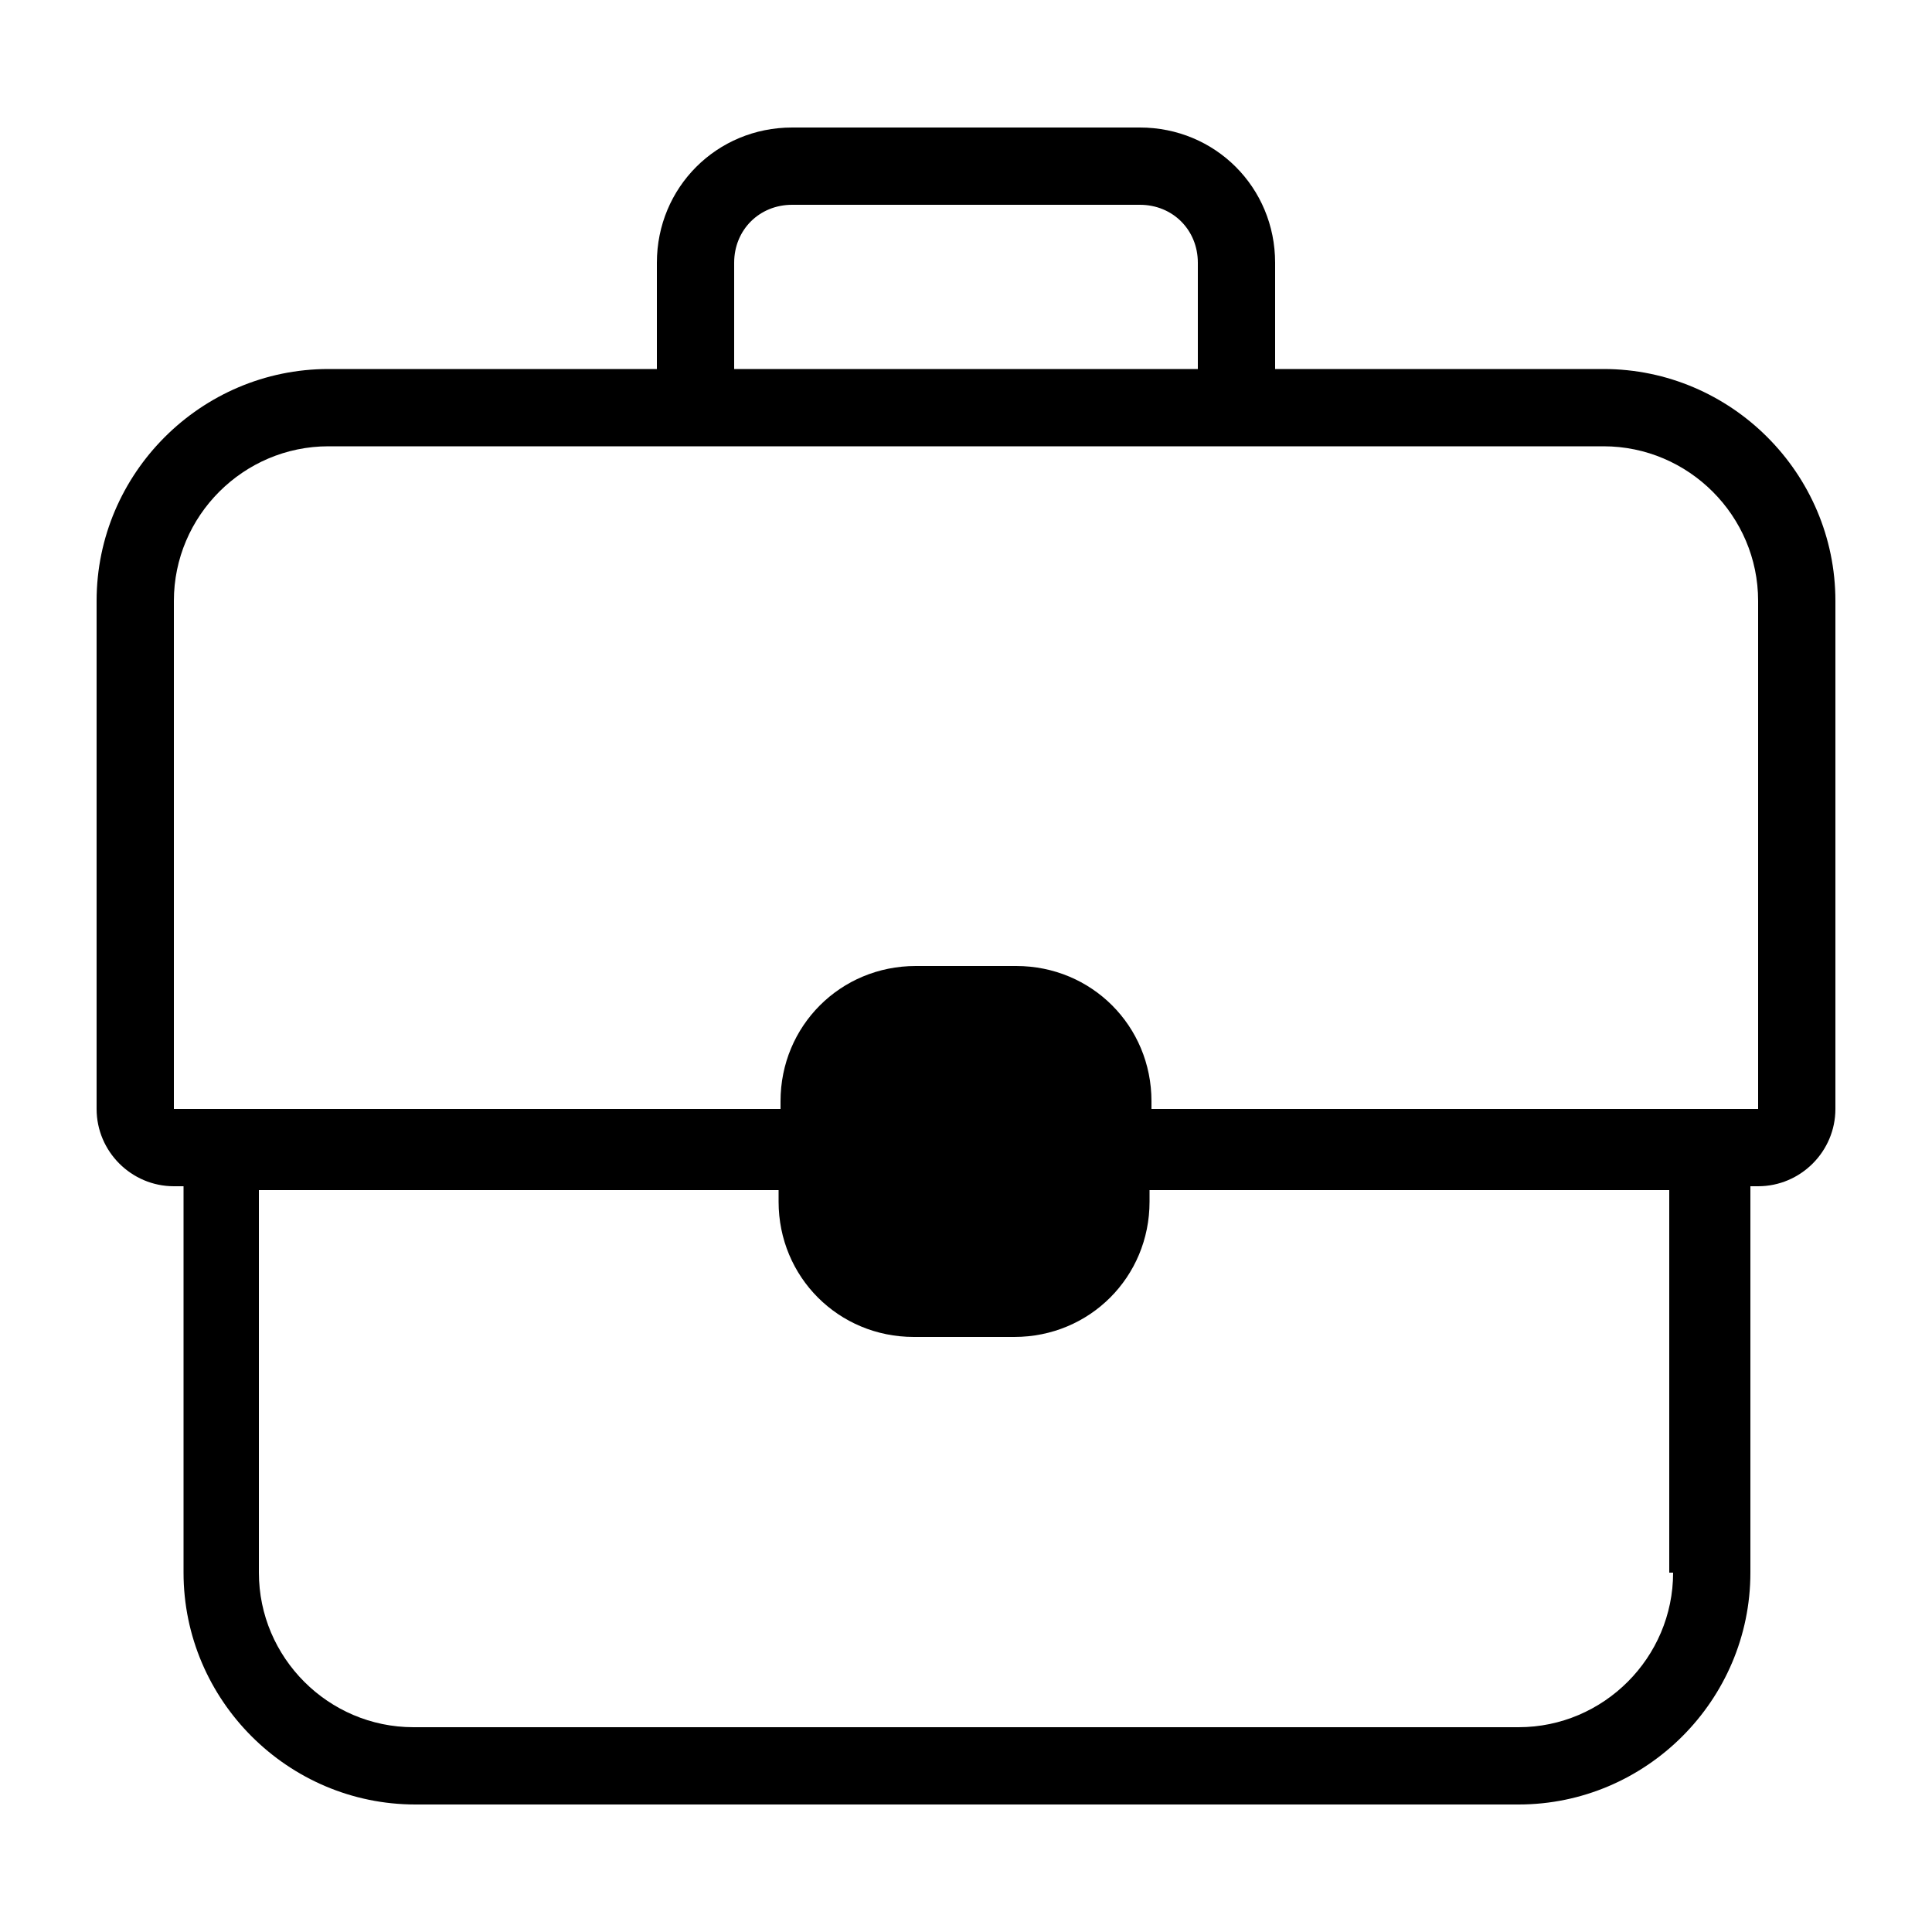
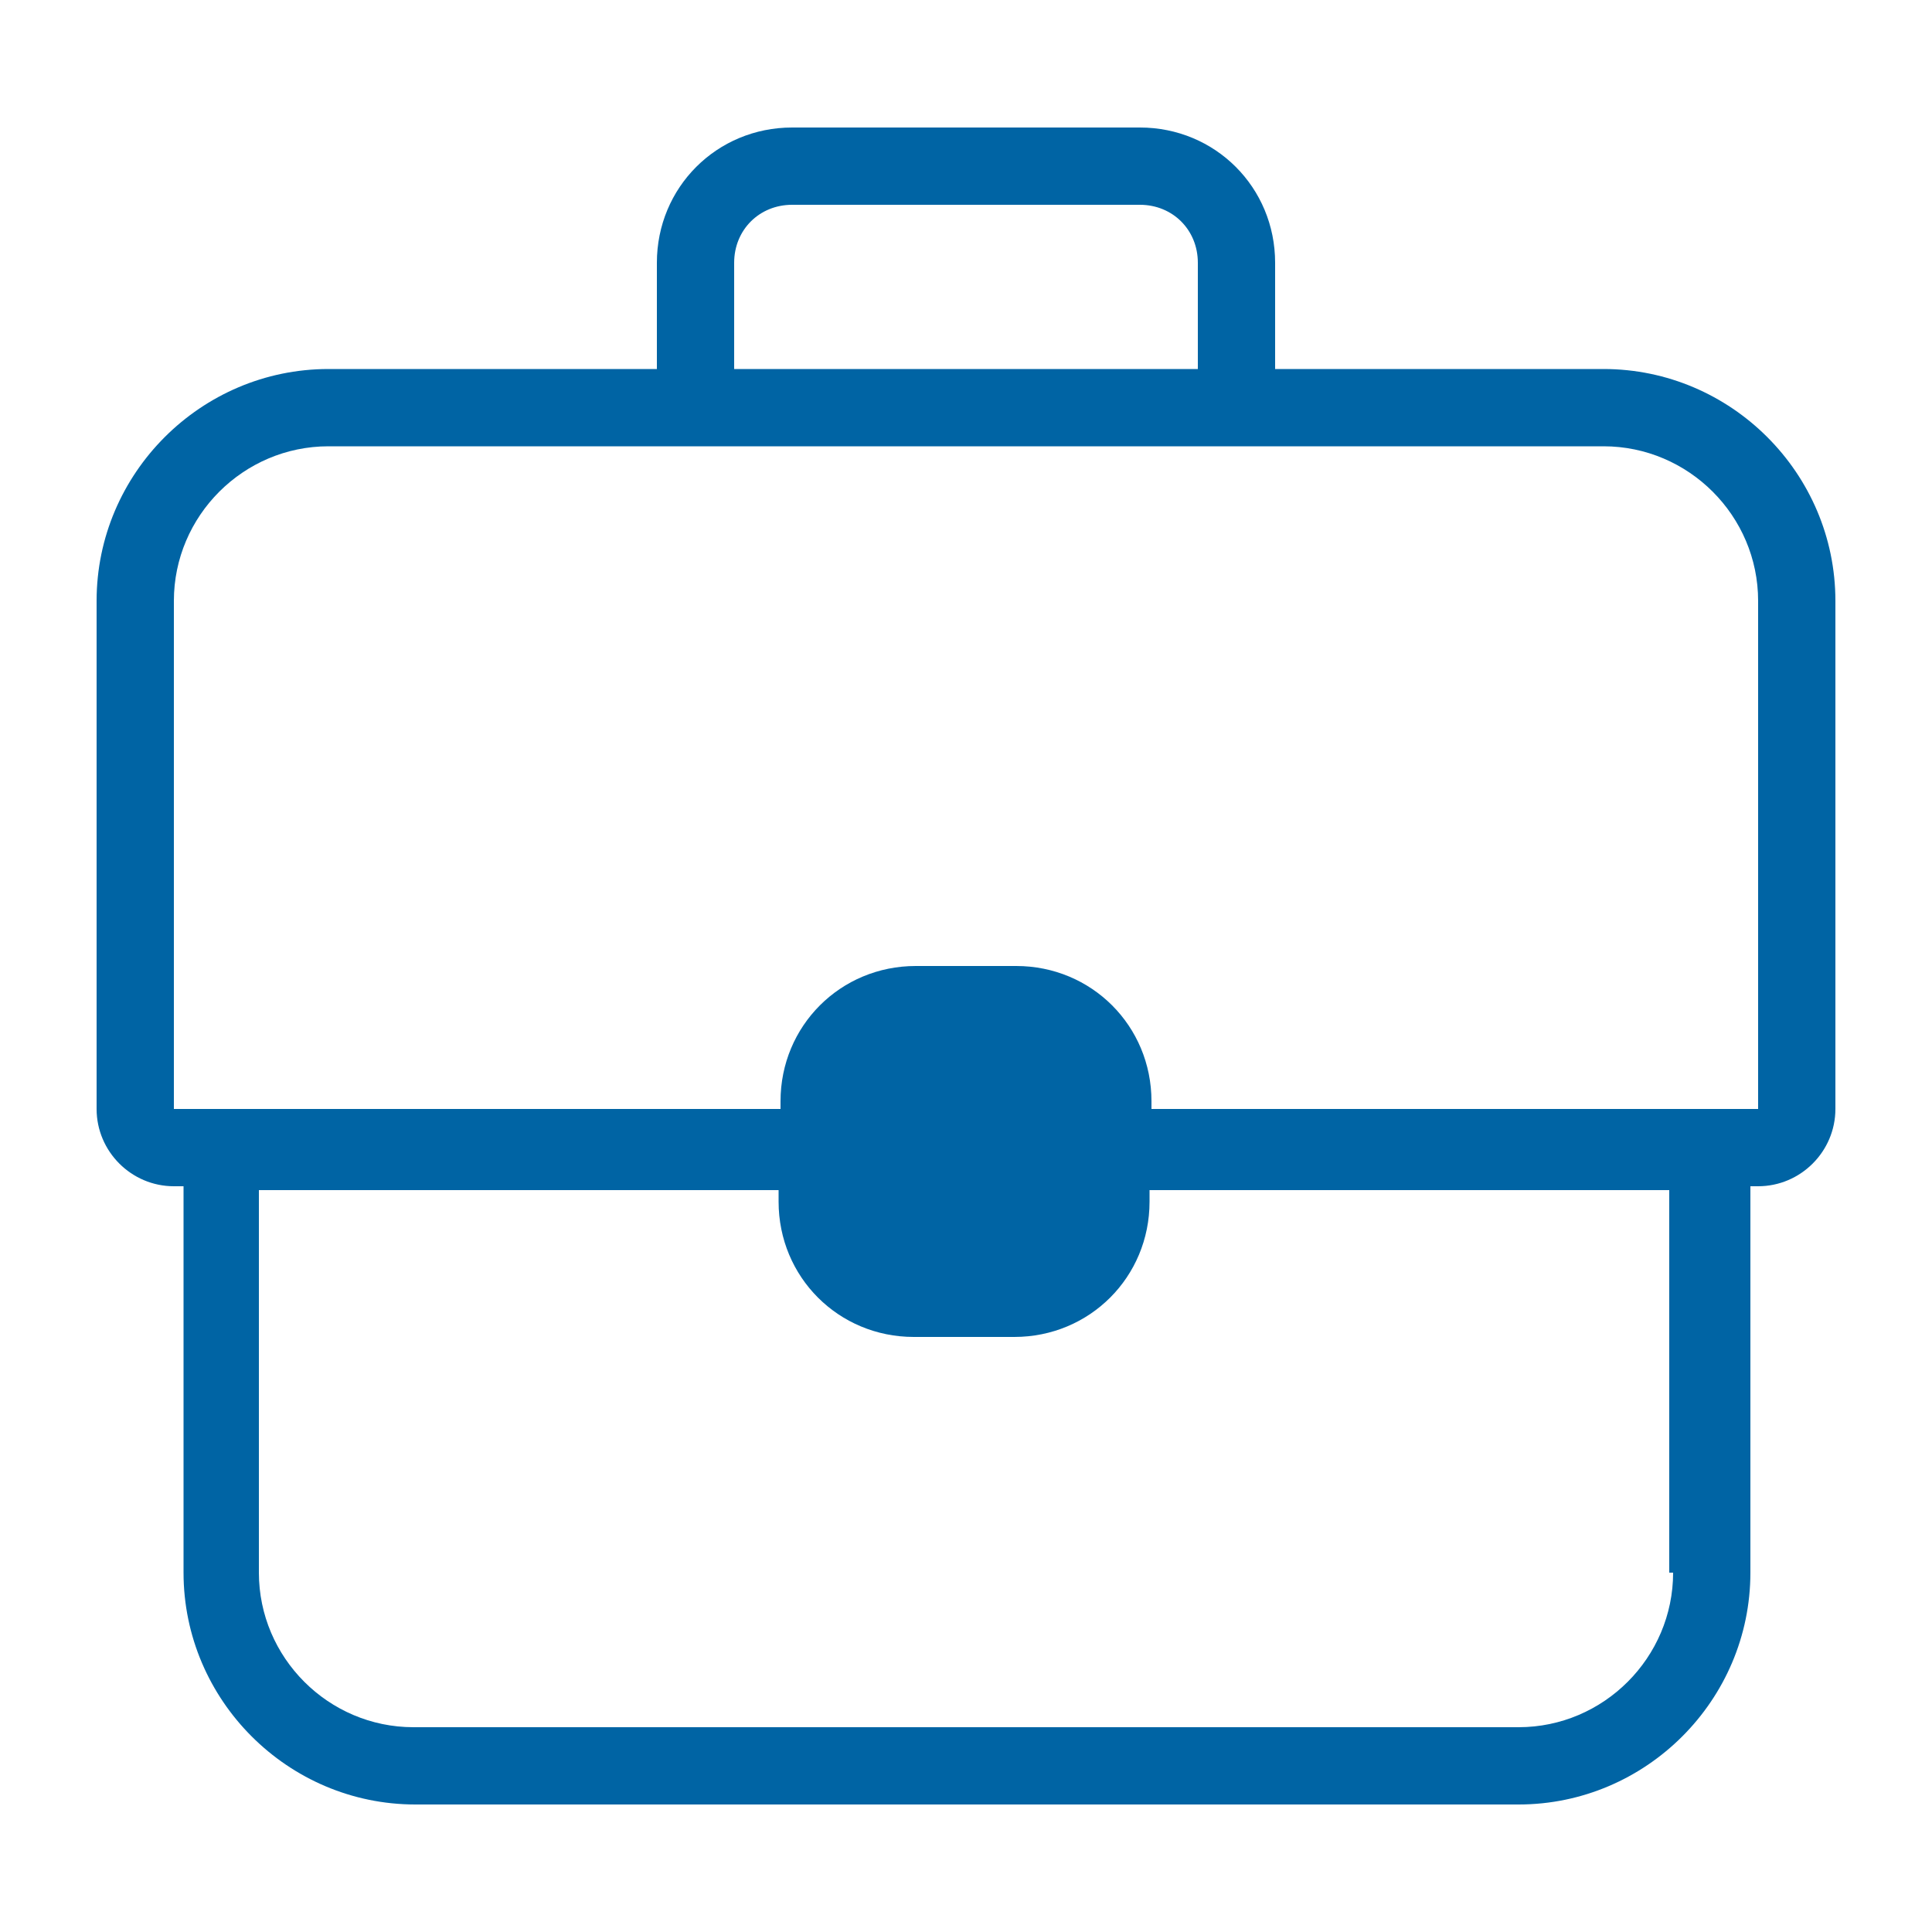
<svg xmlns="http://www.w3.org/2000/svg" version="1.1" x="0px" y="0px" viewBox="0 0 100 100" style="enable-background:new 0 0 100 100;" xml:space="preserve">
-   <path d="M83,19.1H66v-5.5c0-3.9-3.1-7-7-7H41c-3.9,0-7,3.1-7,7v5.5H17c-6.6,0-12,5.4-12,12v26.3c0,2.2,1.8,4,4,4h0.5v20  c0,6.6,5.4,12,12,12h57.1c6.6,0,12-5.4,12-12v-20H91c2.2,0,4-1.8,4-4V31.1C95,24.5,89.6,19.1,83,19.1z M86.6,81.4c0,4.4-3.6,8-8,8  H21.4c-4.4,0-8-3.6-8-8V61.6h26.9v0.6c0,3.9,3.1,7,7,7h5.2c3.9,0,7-3.1,7-7v-0.6h26.9V81.4z M59.6,57.4V57c0-3.9-3.1-7-7-7h-5.2  c-3.9,0-7,3.1-7,7v0.4H9V31.1c0-4.4,3.6-8,8-8h17h32h17c4.4,0,8,3.6,8,8l0,26.3H59.6z M38,13.6c0-1.7,1.3-3,3-3h18c1.7,0,3,1.3,3,3  v5.5H38V13.6z" />
+   <path style="fill:#0064a4" d="M83,19.1H66v-5.5c0-3.9-3.1-7-7-7H41c-3.9,0-7,3.1-7,7v5.5H17c-6.6,0-12,5.4-12,12v26.3c0,2.2,1.8,4,4,4h0.5v20  c0,6.6,5.4,12,12,12h57.1c6.6,0,12-5.4,12-12v-20H91c2.2,0,4-1.8,4-4V31.1C95,24.5,89.6,19.1,83,19.1z M86.6,81.4c0,4.4-3.6,8-8,8  H21.4c-4.4,0-8-3.6-8-8V61.6h26.9v0.6c0,3.9,3.1,7,7,7h5.2c3.9,0,7-3.1,7-7v-0.6h26.9V81.4z M59.6,57.4V57c0-3.9-3.1-7-7-7h-5.2  c-3.9,0-7,3.1-7,7v0.4H9V31.1c0-4.4,3.6-8,8-8h17h32h17c4.4,0,8,3.6,8,8l0,26.3H59.6z M38,13.6c0-1.7,1.3-3,3-3h18c1.7,0,3,1.3,3,3  v5.5H38V13.6z" />
</svg>
